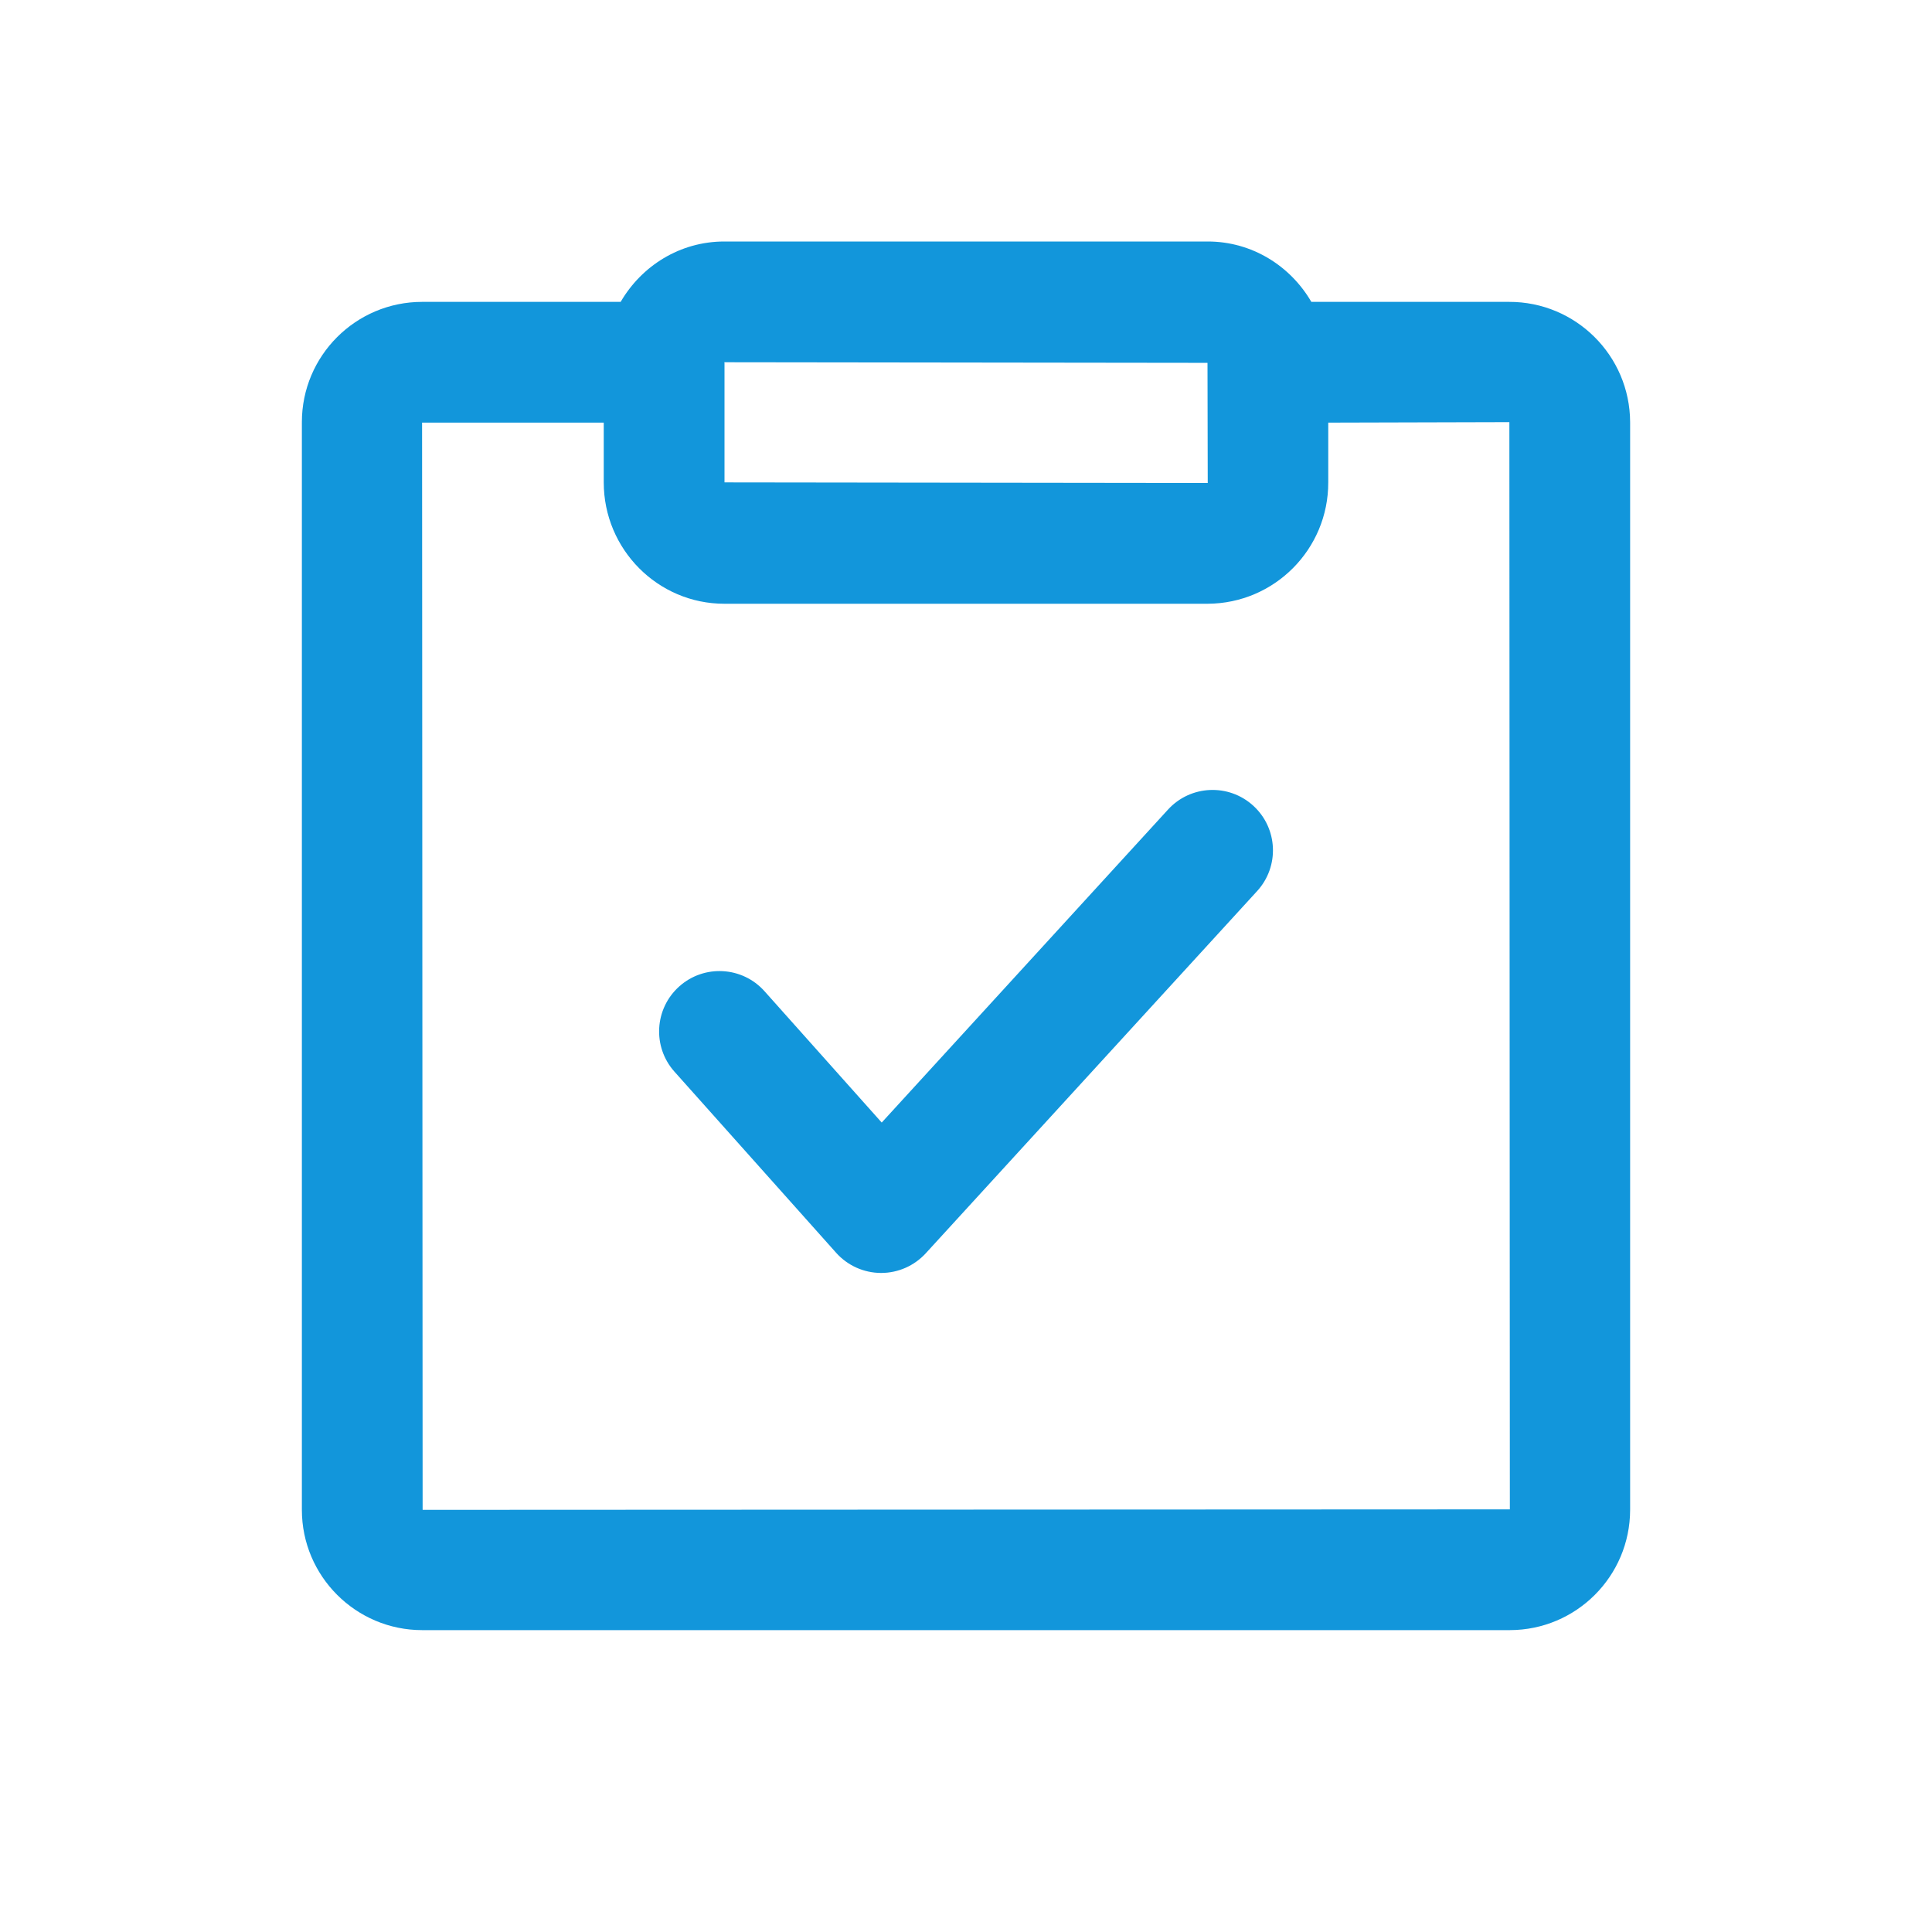
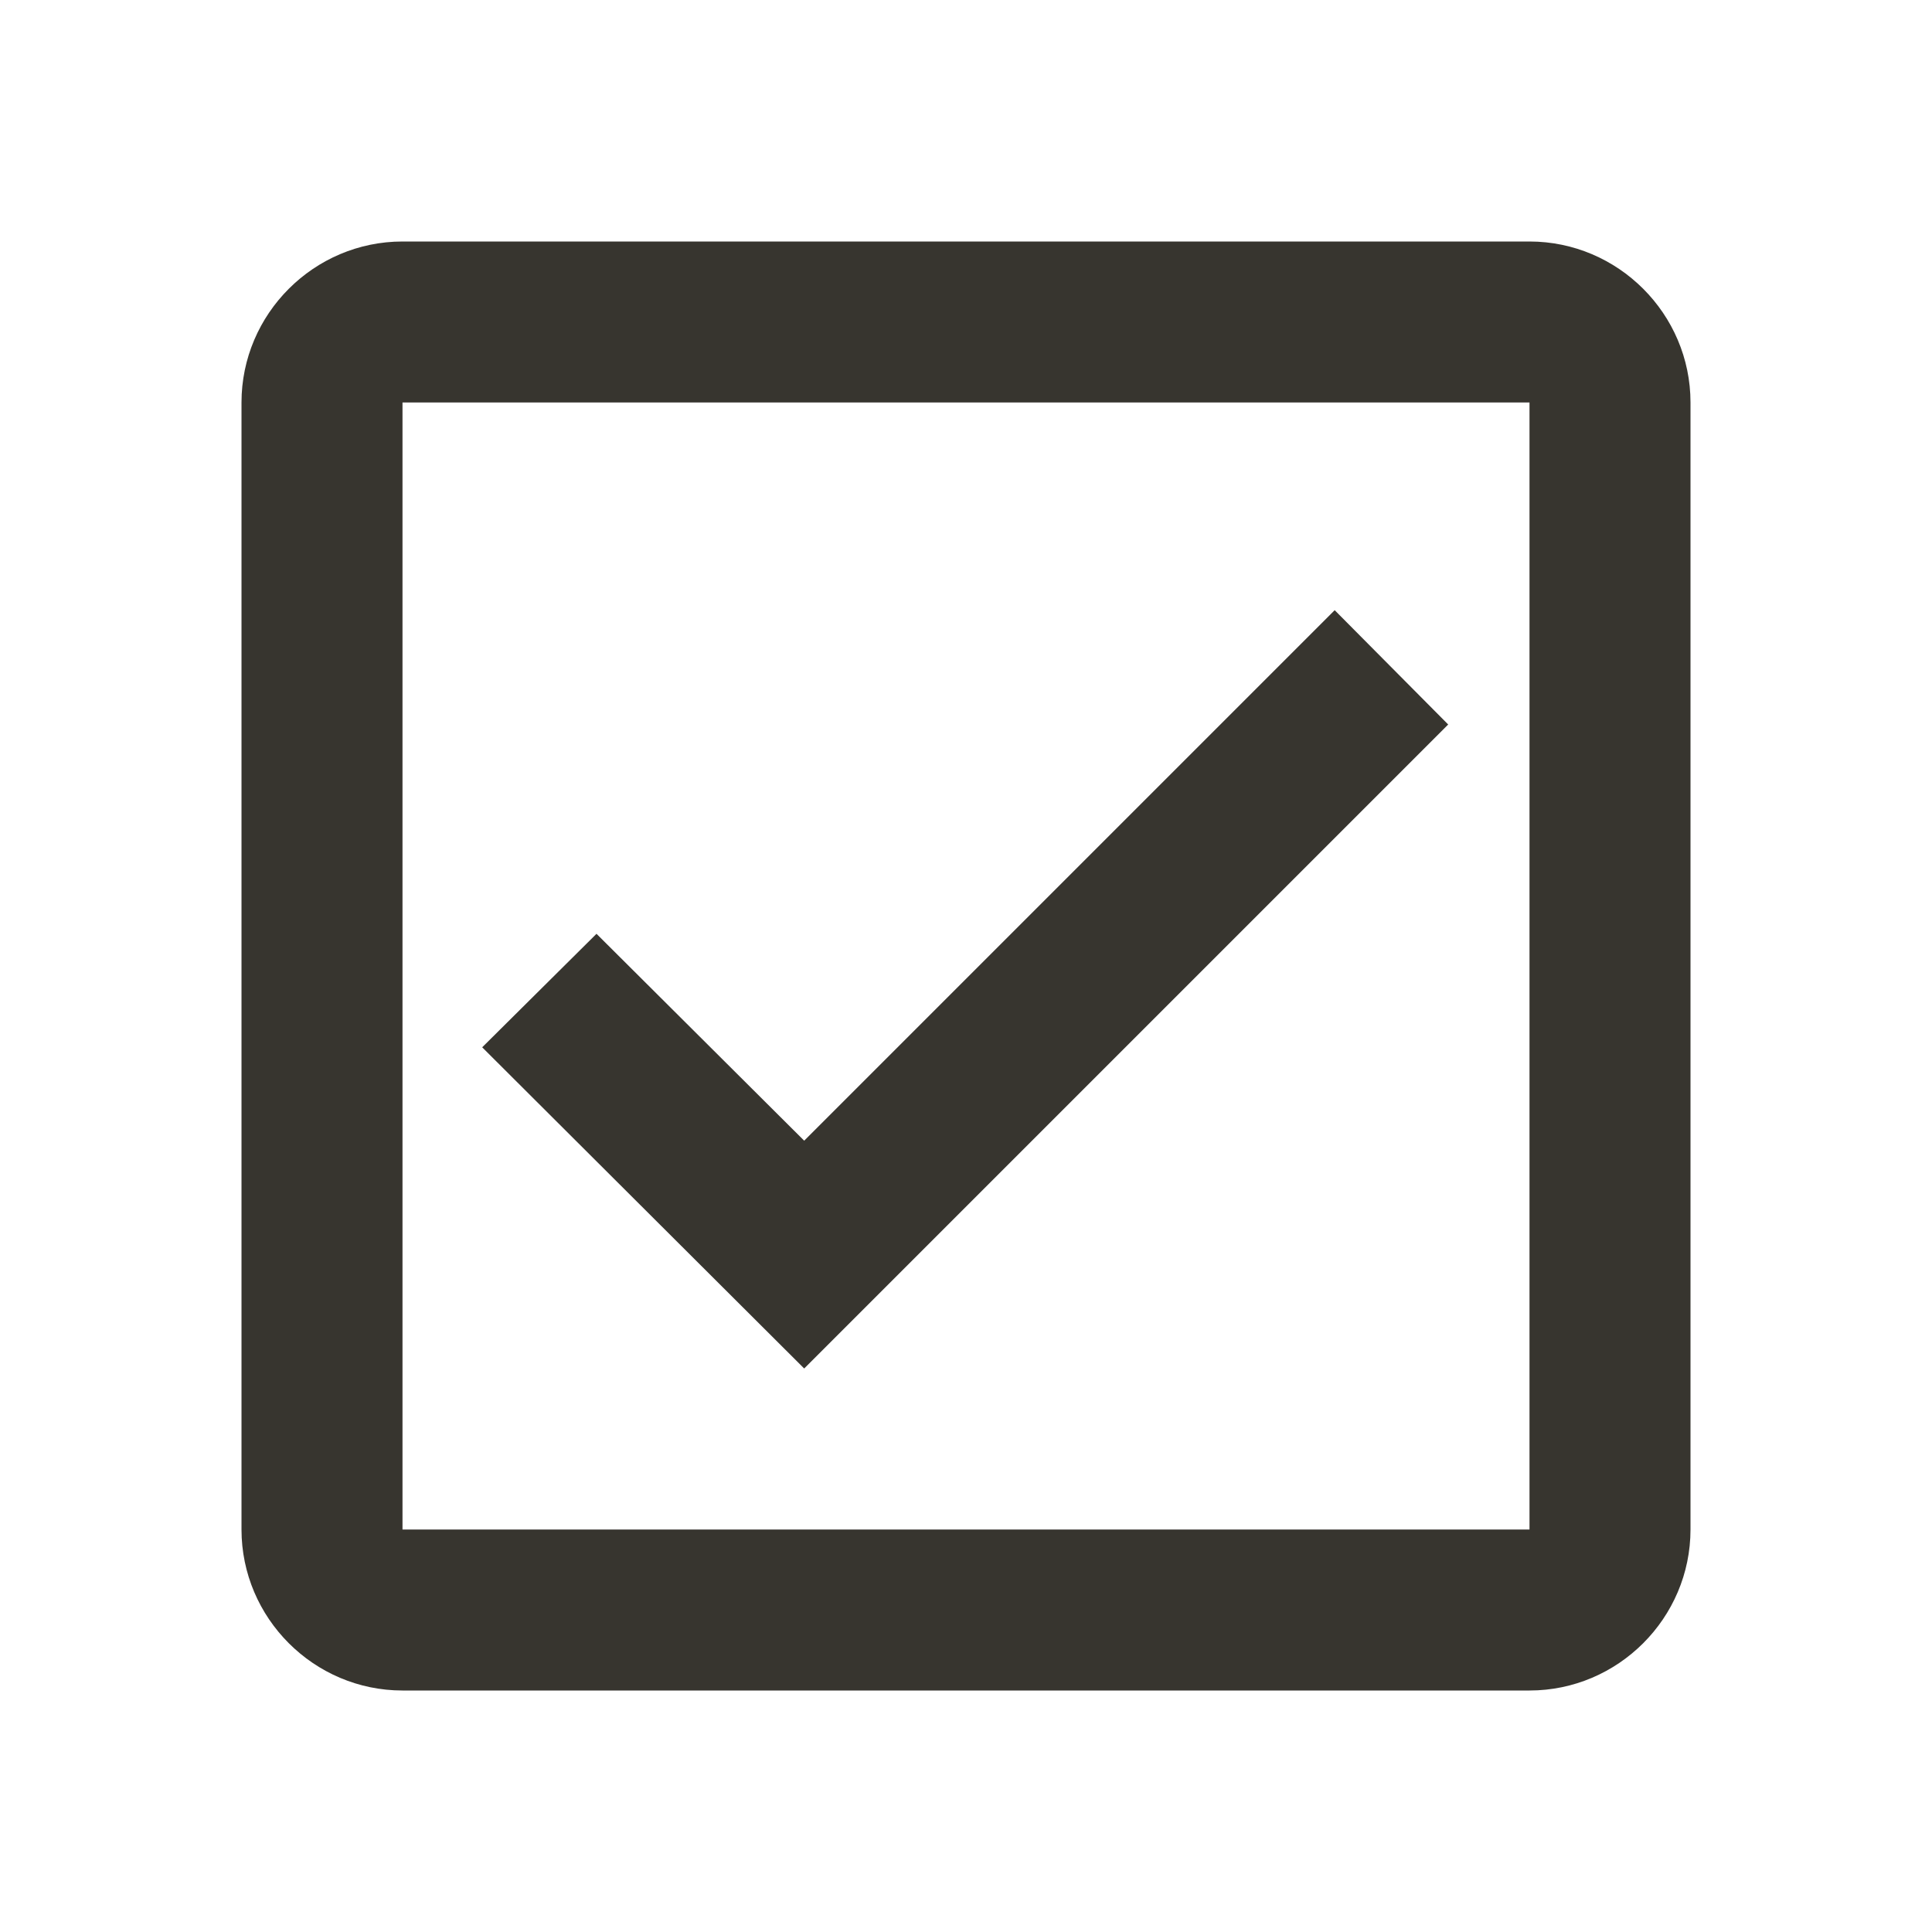
- <svg xmlns="http://www.w3.org/2000/svg" t="1642407043146" class="icon" viewBox="0 0 1024 1024" version="1.1" p-id="1881" width="26" height="26" fill="#1296db">
-   <path d="M224 800.256L223.712 224H320v31.68c0 35.456 28.64 64.32 63.872 64.32h256.256A64.16 64.16 0 0 0 704 255.68V224l96-0.256L800.256 800 224 800.256zM640 192.32L640.128 256 384 255.68V192.32L383.872 192 640 192.32zM799.84 160H695.04c-11.072-19.04-31.424-32-54.912-32h-256.256c-23.488 0-43.808 12.928-54.912 32H223.712A63.776 63.776 0 0 0 160 223.744v576.512C160 835.392 188.608 864 223.744 864h576.512A63.84 63.84 0 0 0 864 800.256V223.744A64 64 0 0 0 799.84 160z" p-id="1882" />
-   <path d="M619.072 429.088l-151.744 165.888-62.112-69.6a32 32 0 1 0-47.744 42.624l85.696 96a32 32 0 0 0 23.68 10.688h0.192c8.96 0 17.536-3.776 23.616-10.4l175.648-192a32 32 0 0 0-47.232-43.2" p-id="1883" />
+ <svg xmlns="http://www.w3.org/2000/svg" height="20px" viewBox="0 0 24 24" width="20px" fill="#37352f">
+   <path d="M0 0h24v24H0V0z" fill="none" />
+   <path d="M19 3H5c-1.1 0-2 .9-2 2v14c0 1.1.9 2 2 2h14c1.1 0 2-.9 2-2V5c0-1.1-.9-2-2-2zm0 16H5V5h14v14zM17.99 9l-1.41-1.42-6.59 6.59-2.58-2.57-1.42 1.41 4 3.99z" />
</svg>
